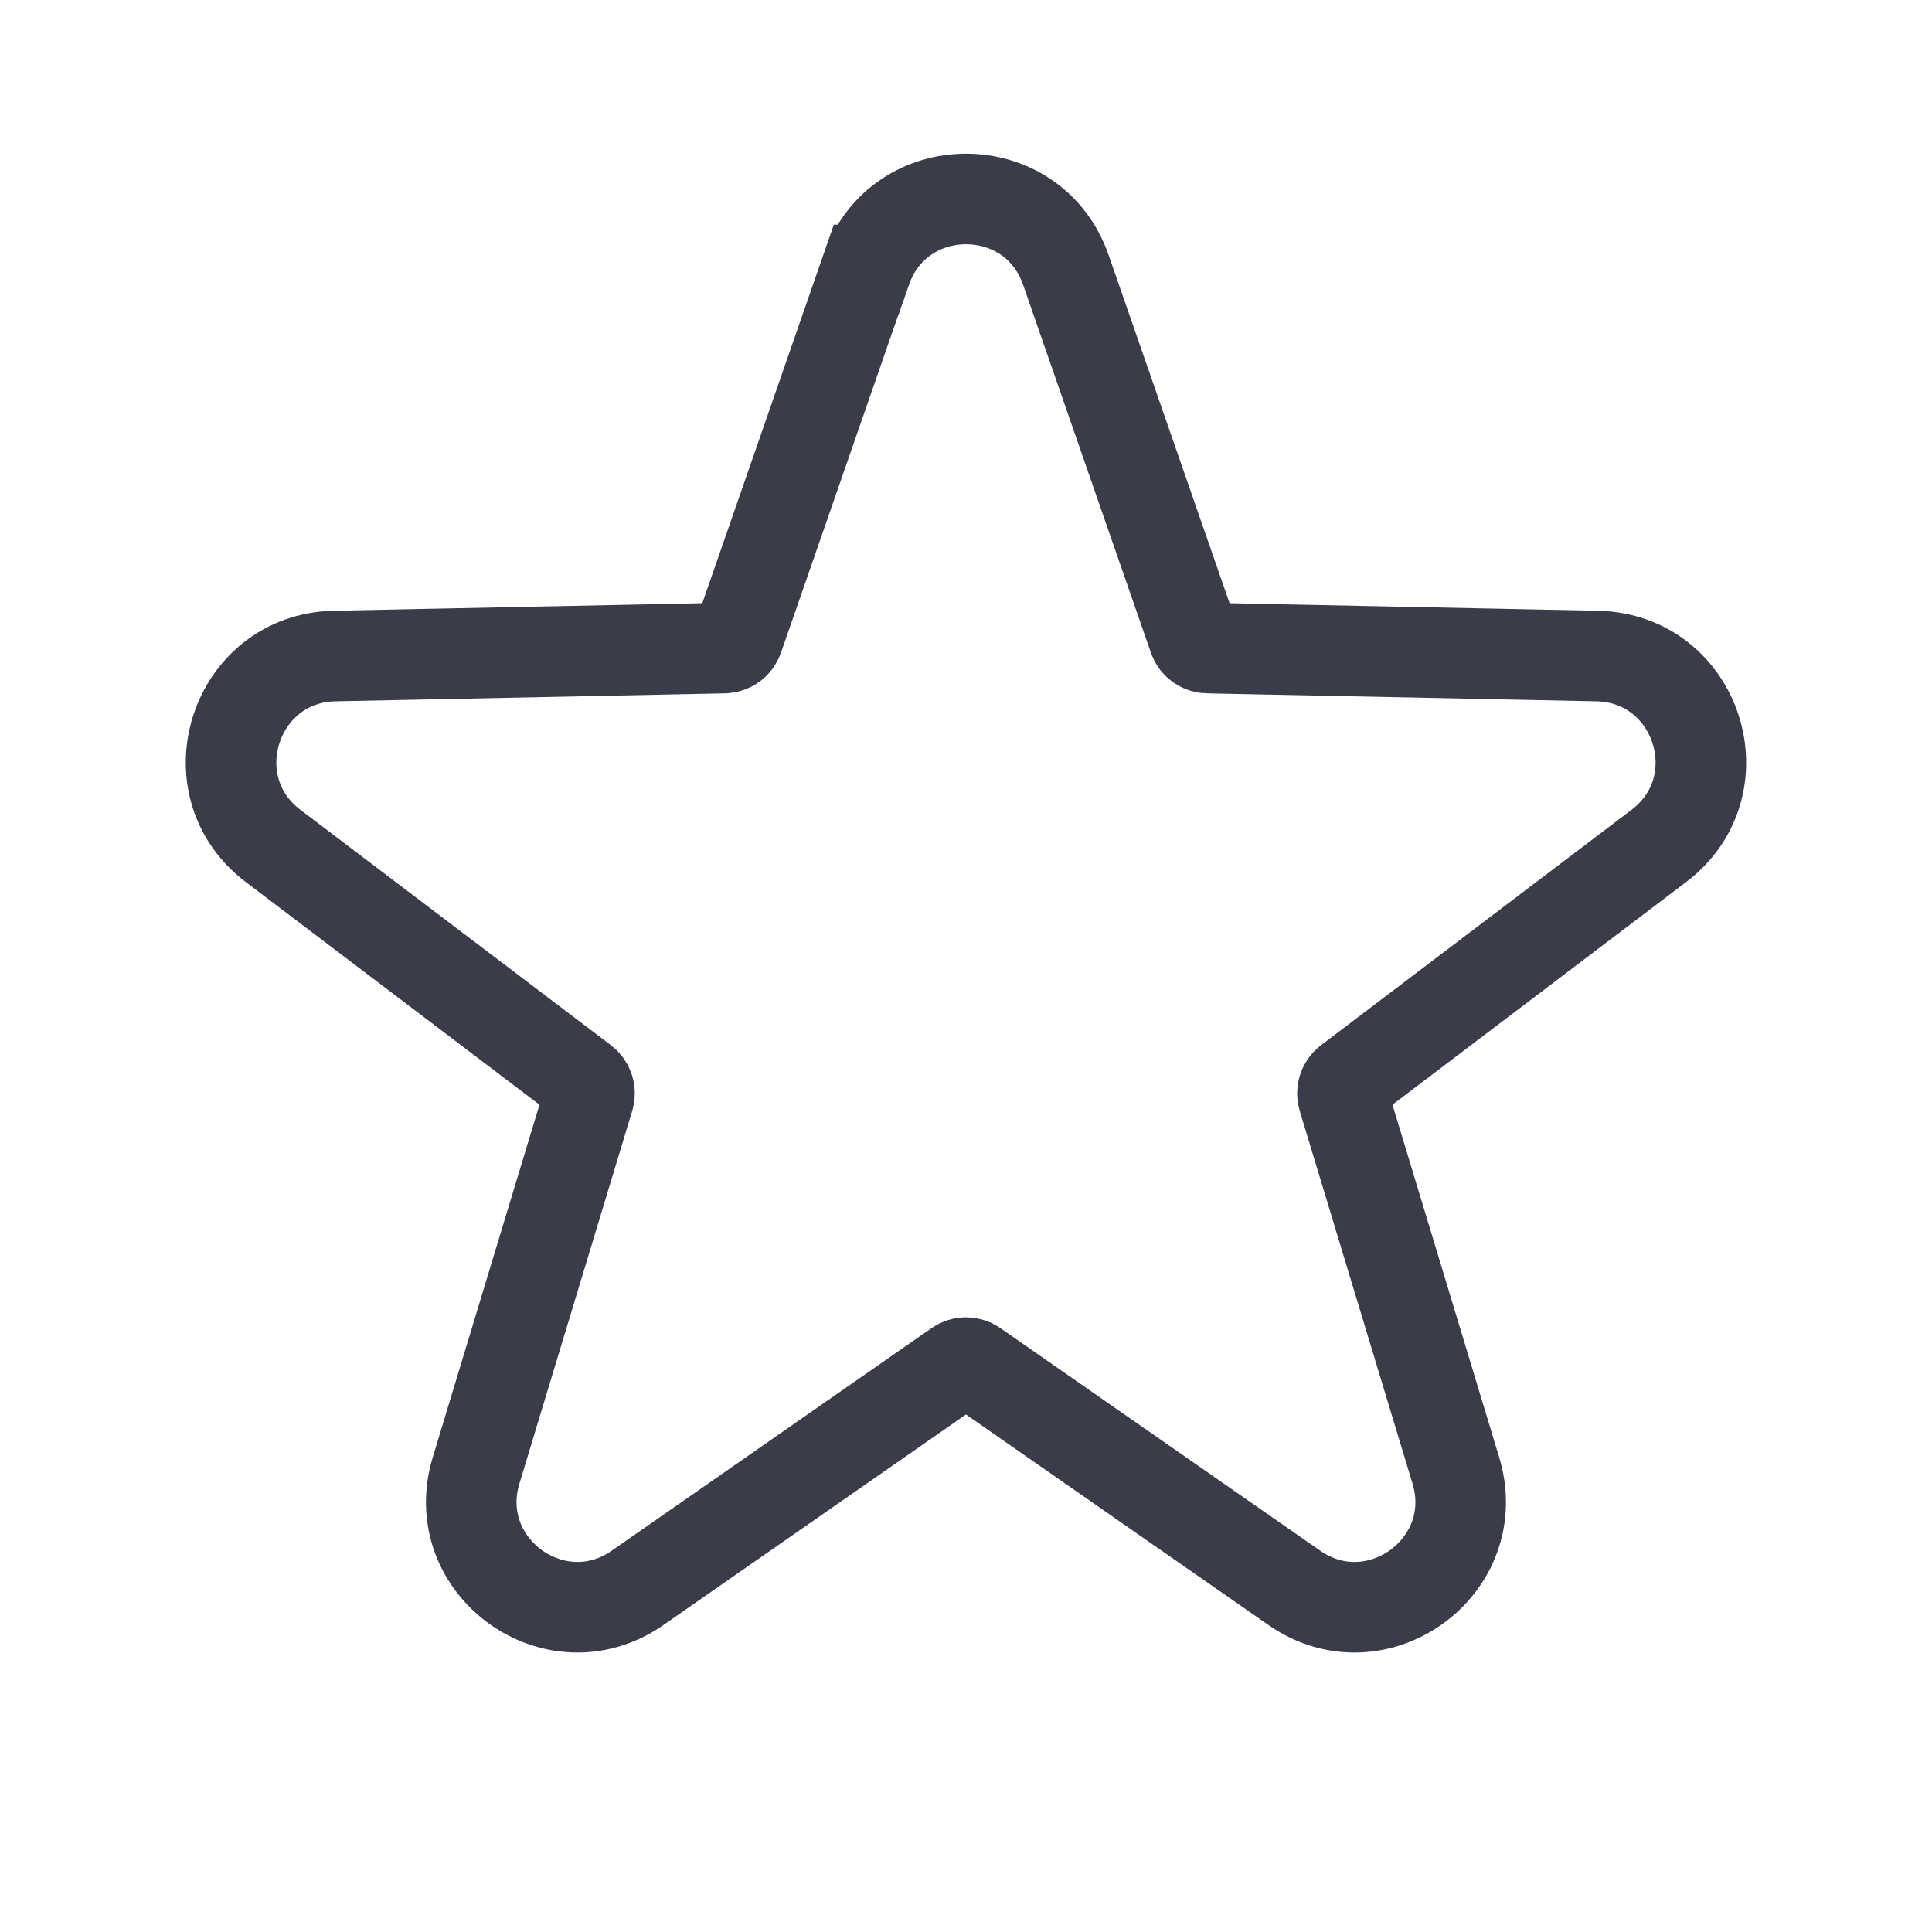
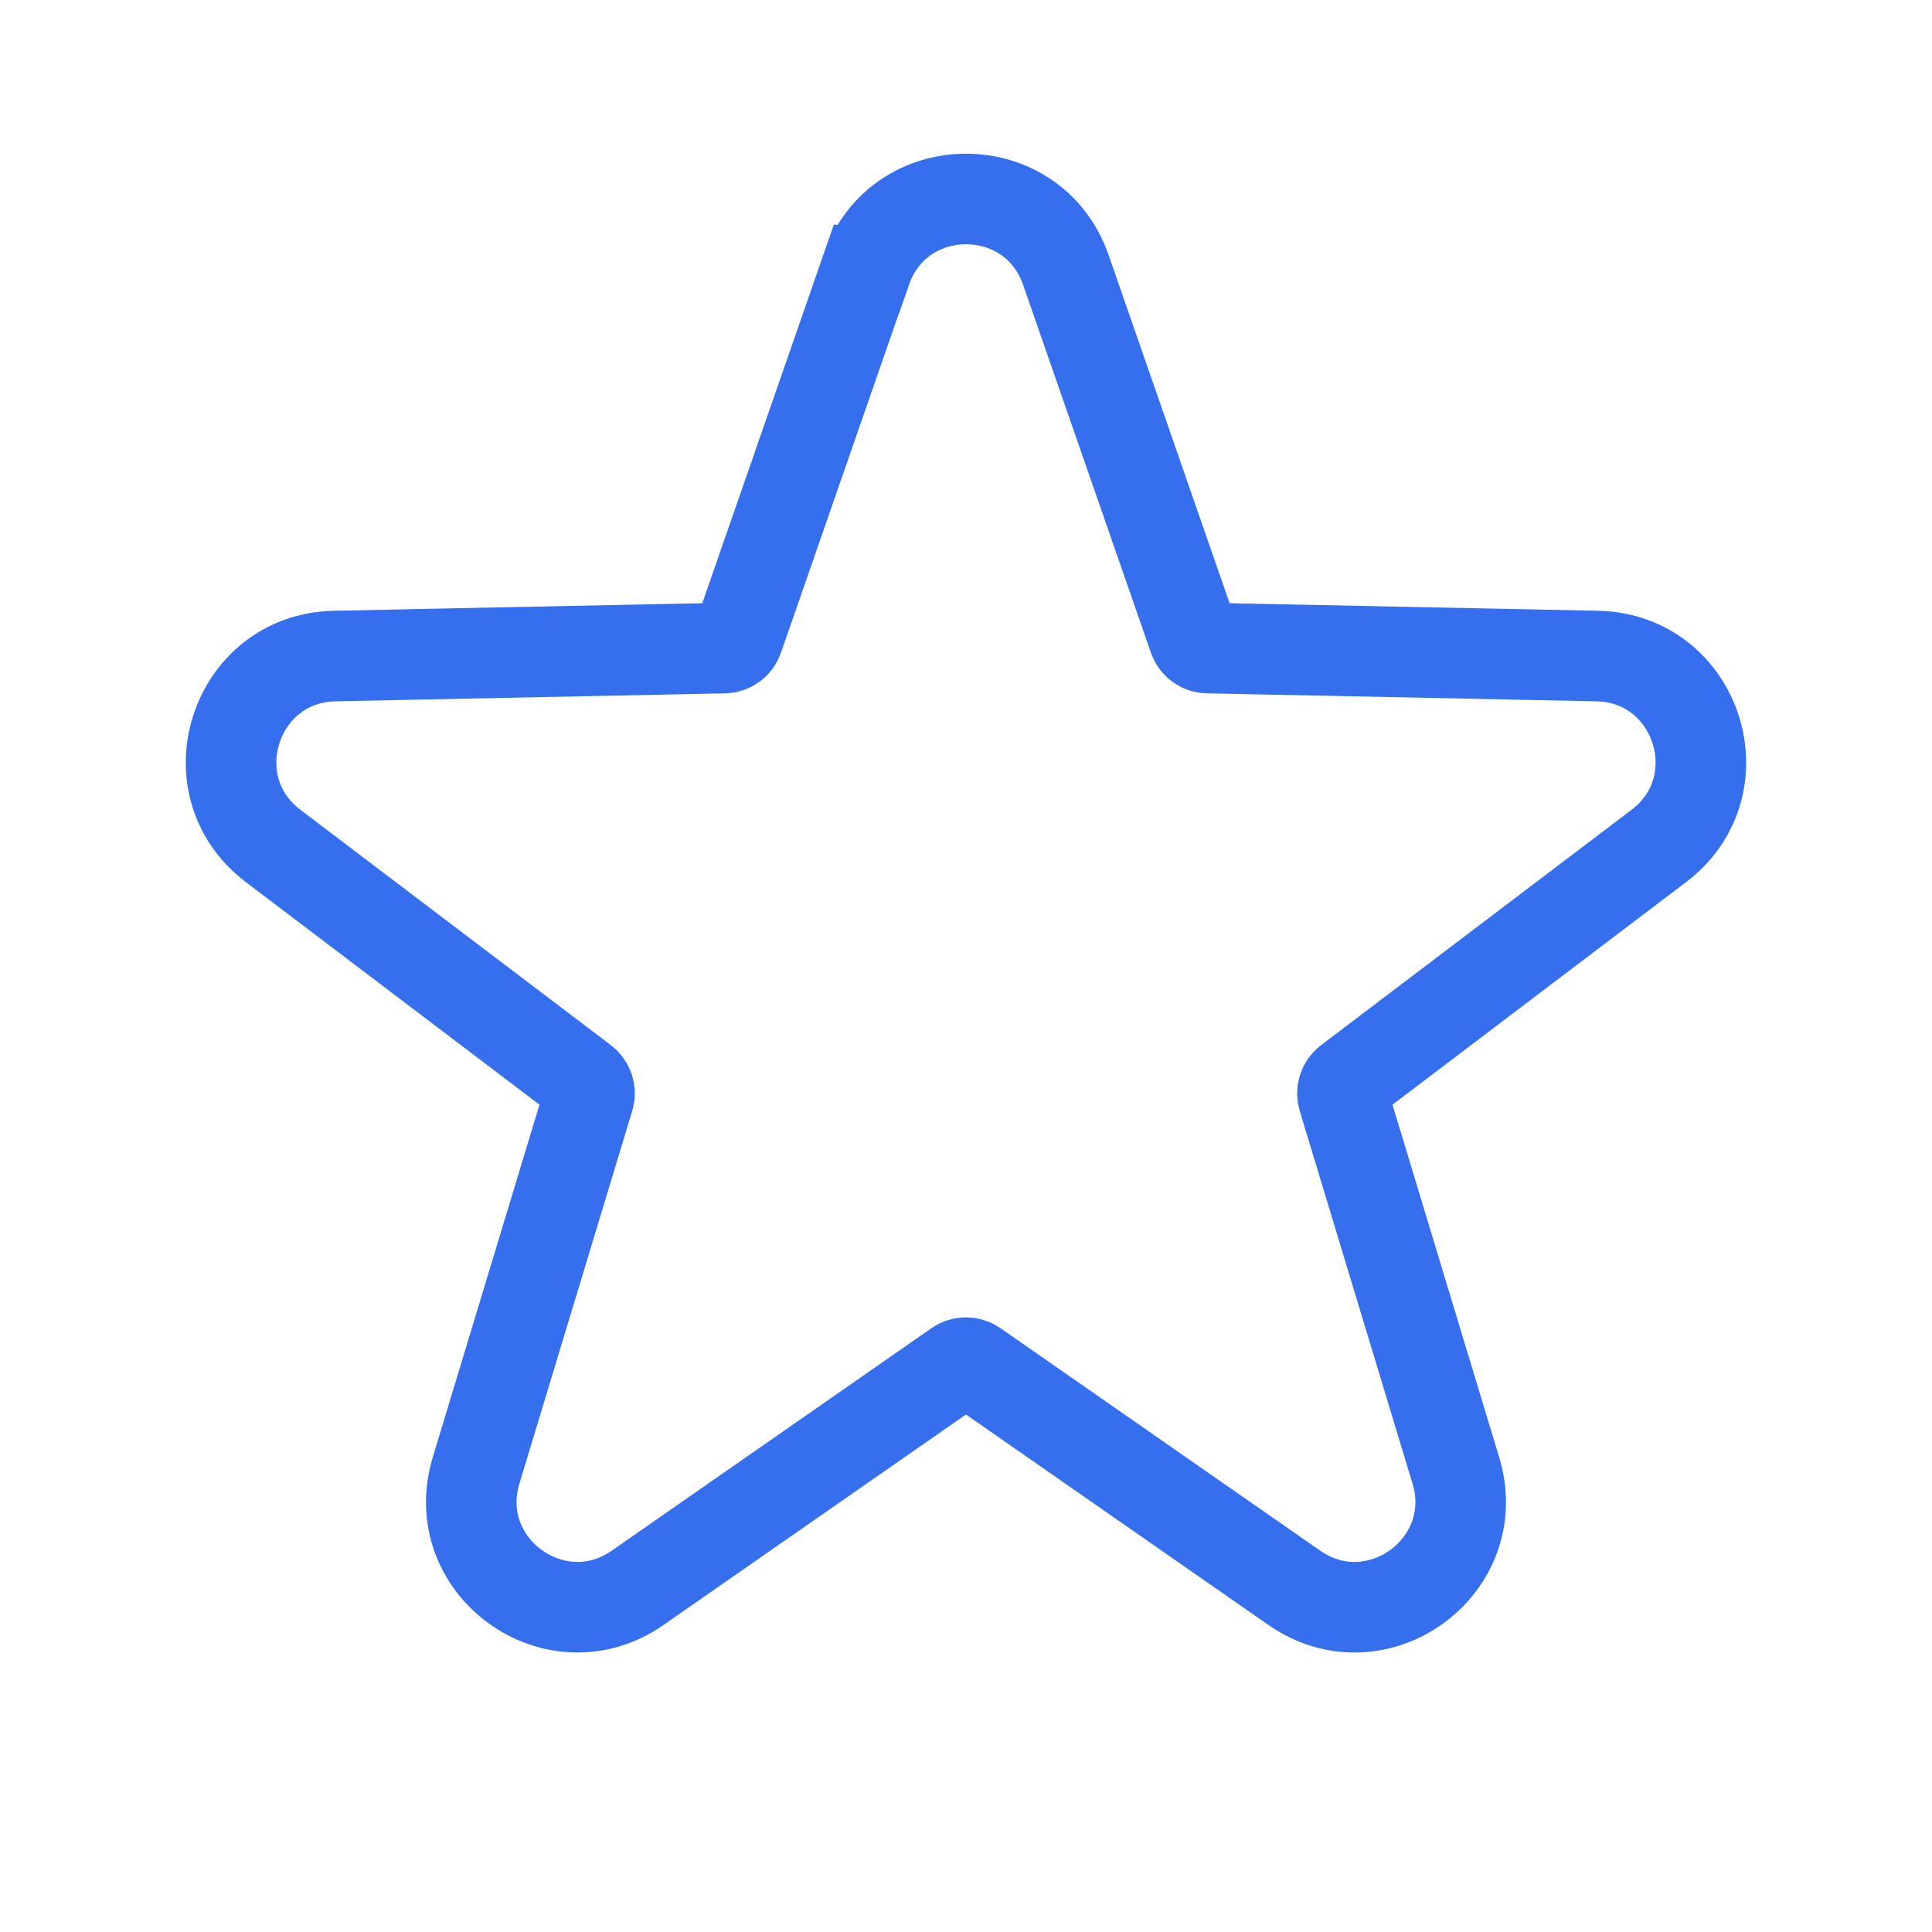
<svg xmlns="http://www.w3.org/2000/svg" width="32" height="32" viewBox="0 0 32 32" fill="none">
-   <path d="M14.347 4.471c.545-1.567 2.762-1.567 3.307 0l2.118 6.096c.034.099.127.165.231.167l6.451.132c1.659.034 2.344 2.142 1.022 3.145l-5.142 3.898c-.083.063-.119.171-.089.272l1.869 6.176c.48 1.588-1.313 2.891-2.675 1.943l-5.297-3.686c-.086-.06-.199-.06-.285 0l-5.297 3.686c-1.362.947-3.155-.355-2.675-1.943l1.869-6.176c.03-.1-.006-.208-.089-.272l-5.142-3.898c-1.322-1.002-.637-3.111 1.021-3.145l6.451-.132c.104-.002.197-.068.231-.167l2.118-6.096Z" stroke="#3A3C49" stroke-width="1.5" />
+   <path d="M14.347 4.471c.545-1.567 2.762-1.567 3.307 0l2.118 6.096c.034.099.127.165.231.167l6.451.132c1.659.034 2.344 2.142 1.022 3.145l-5.142 3.898c-.083.063-.119.171-.089.272l1.869 6.176c.48 1.588-1.313 2.891-2.675 1.943l-5.297-3.686c-.086-.06-.199-.06-.285 0l-5.297 3.686c-1.362.947-3.155-.355-2.675-1.943l1.869-6.176c.03-.1-.006-.208-.089-.272l-5.142-3.898c-1.322-1.002-.637-3.111 1.021-3.145l6.451-.132c.104-.002.197-.068.231-.167l2.118-6.096Z" stroke="#356FED" stroke-width="1.5" />
</svg>
